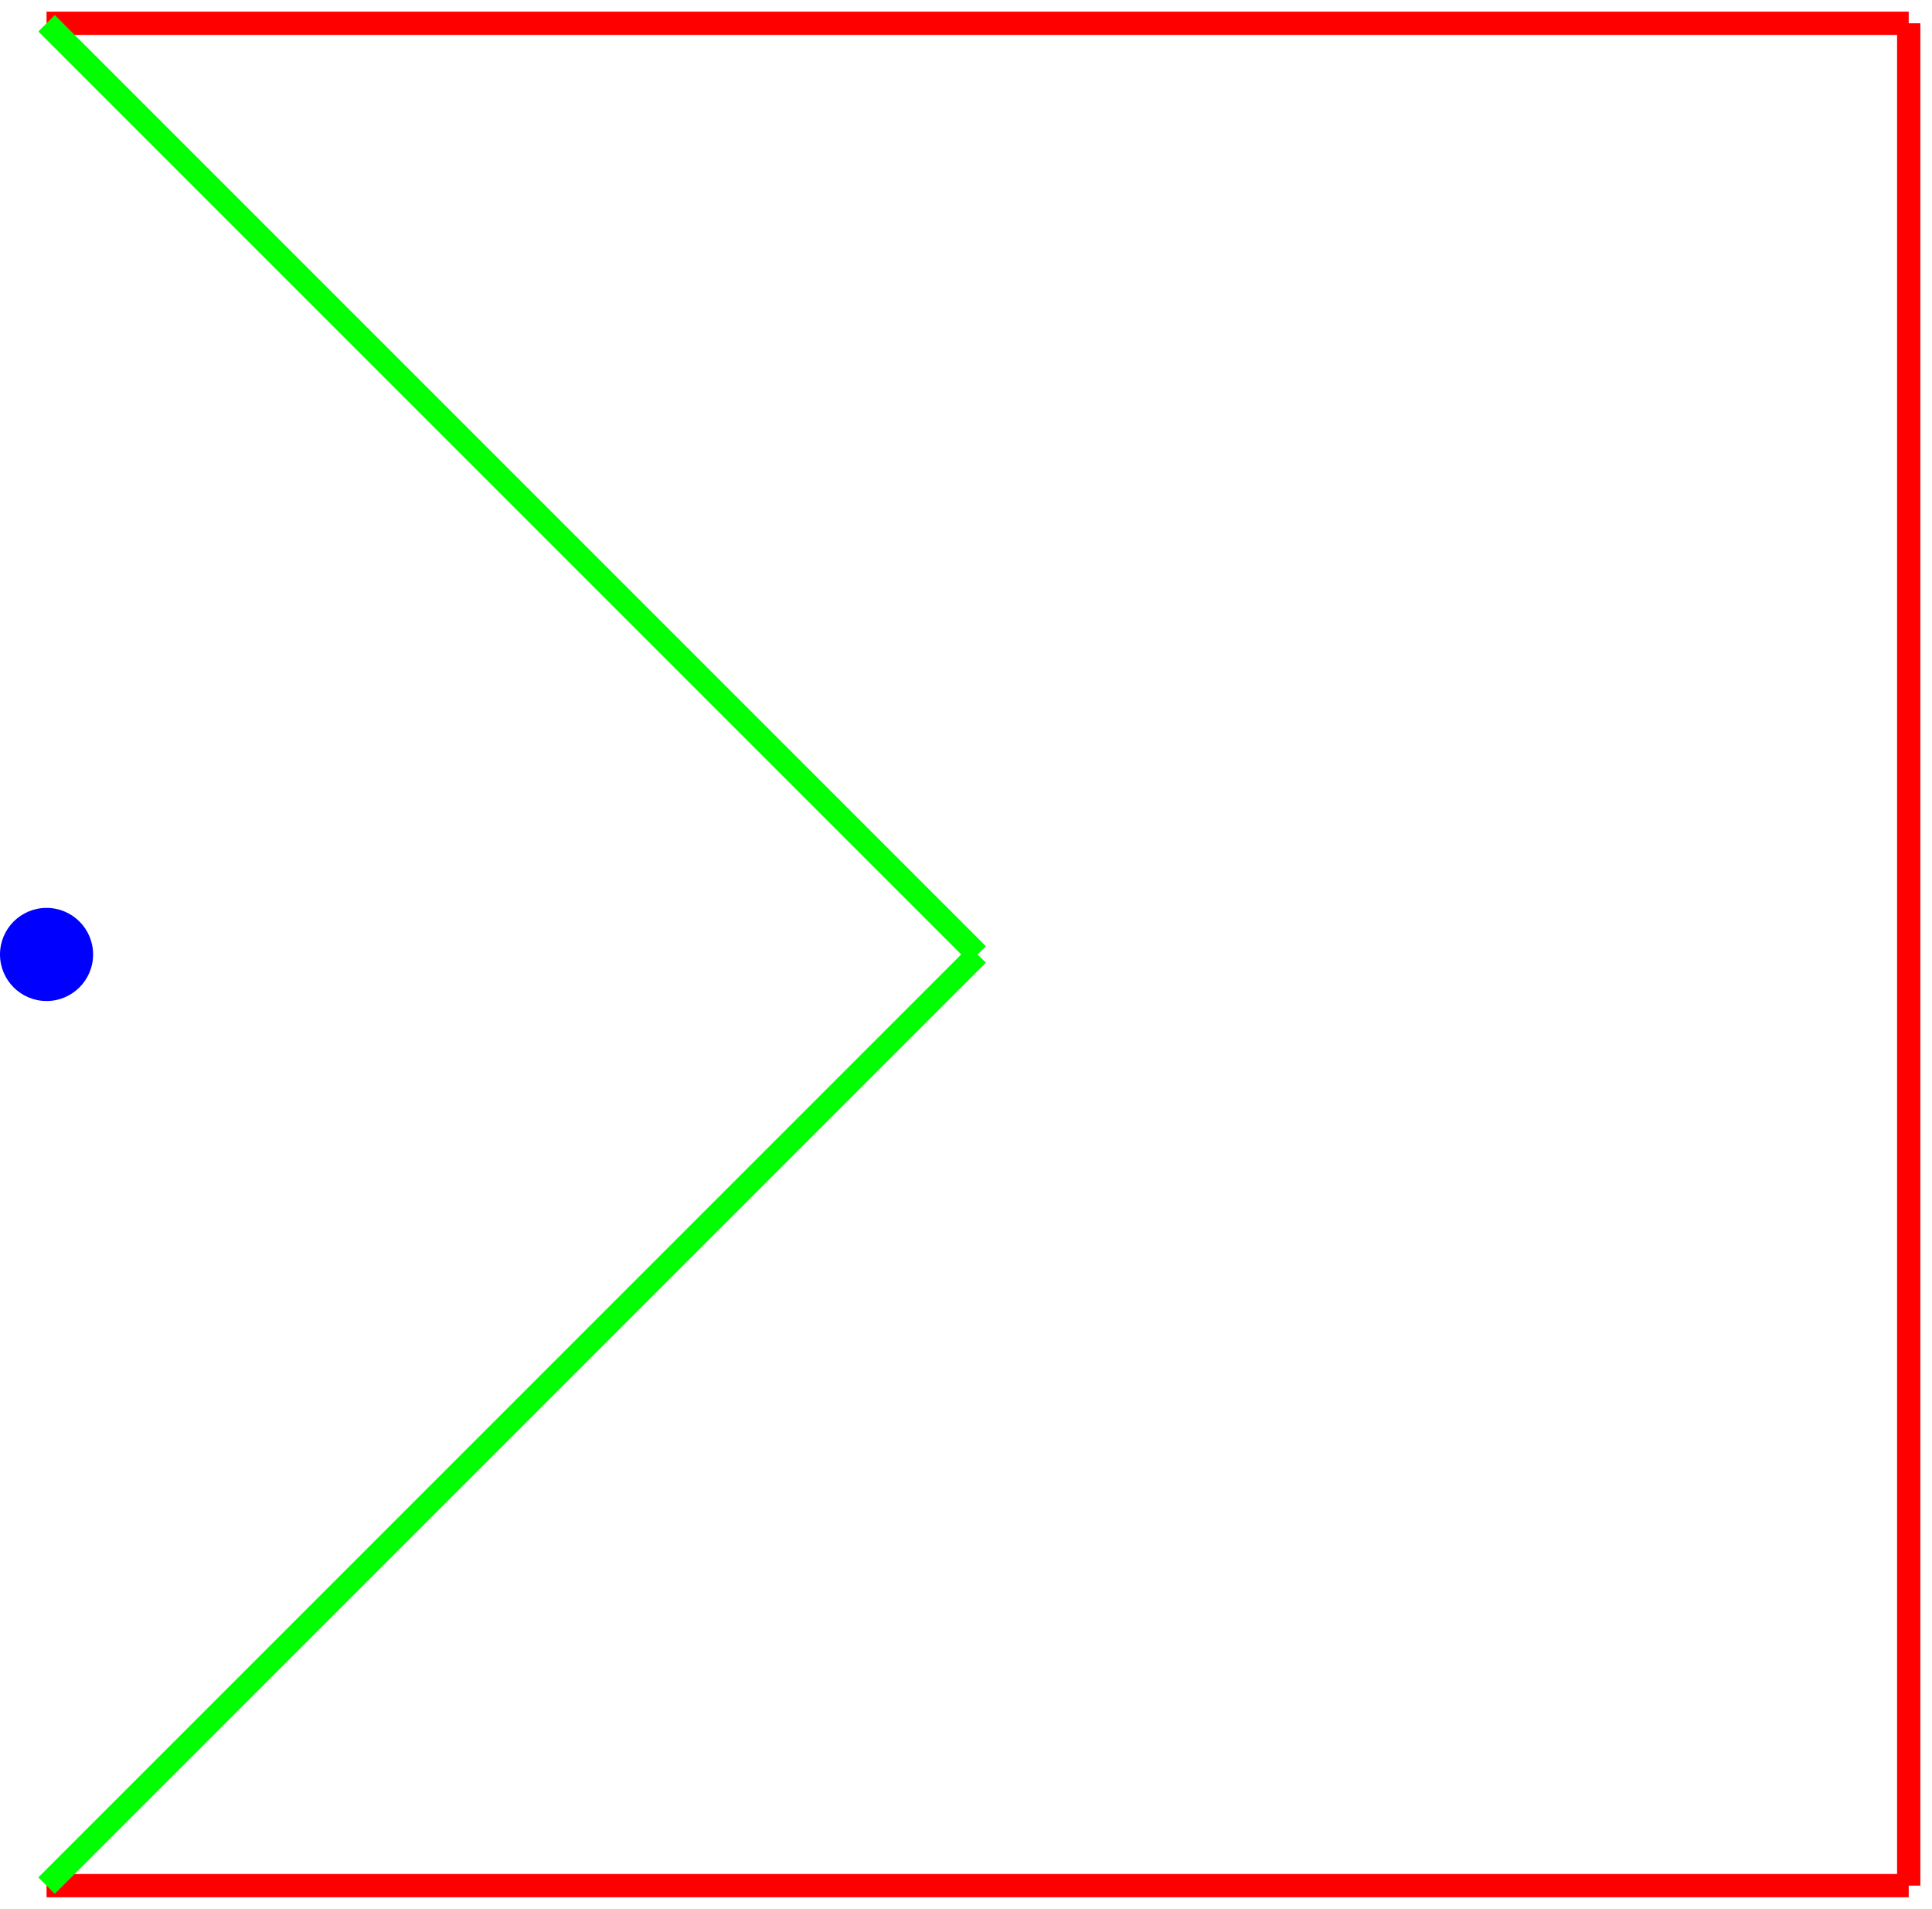
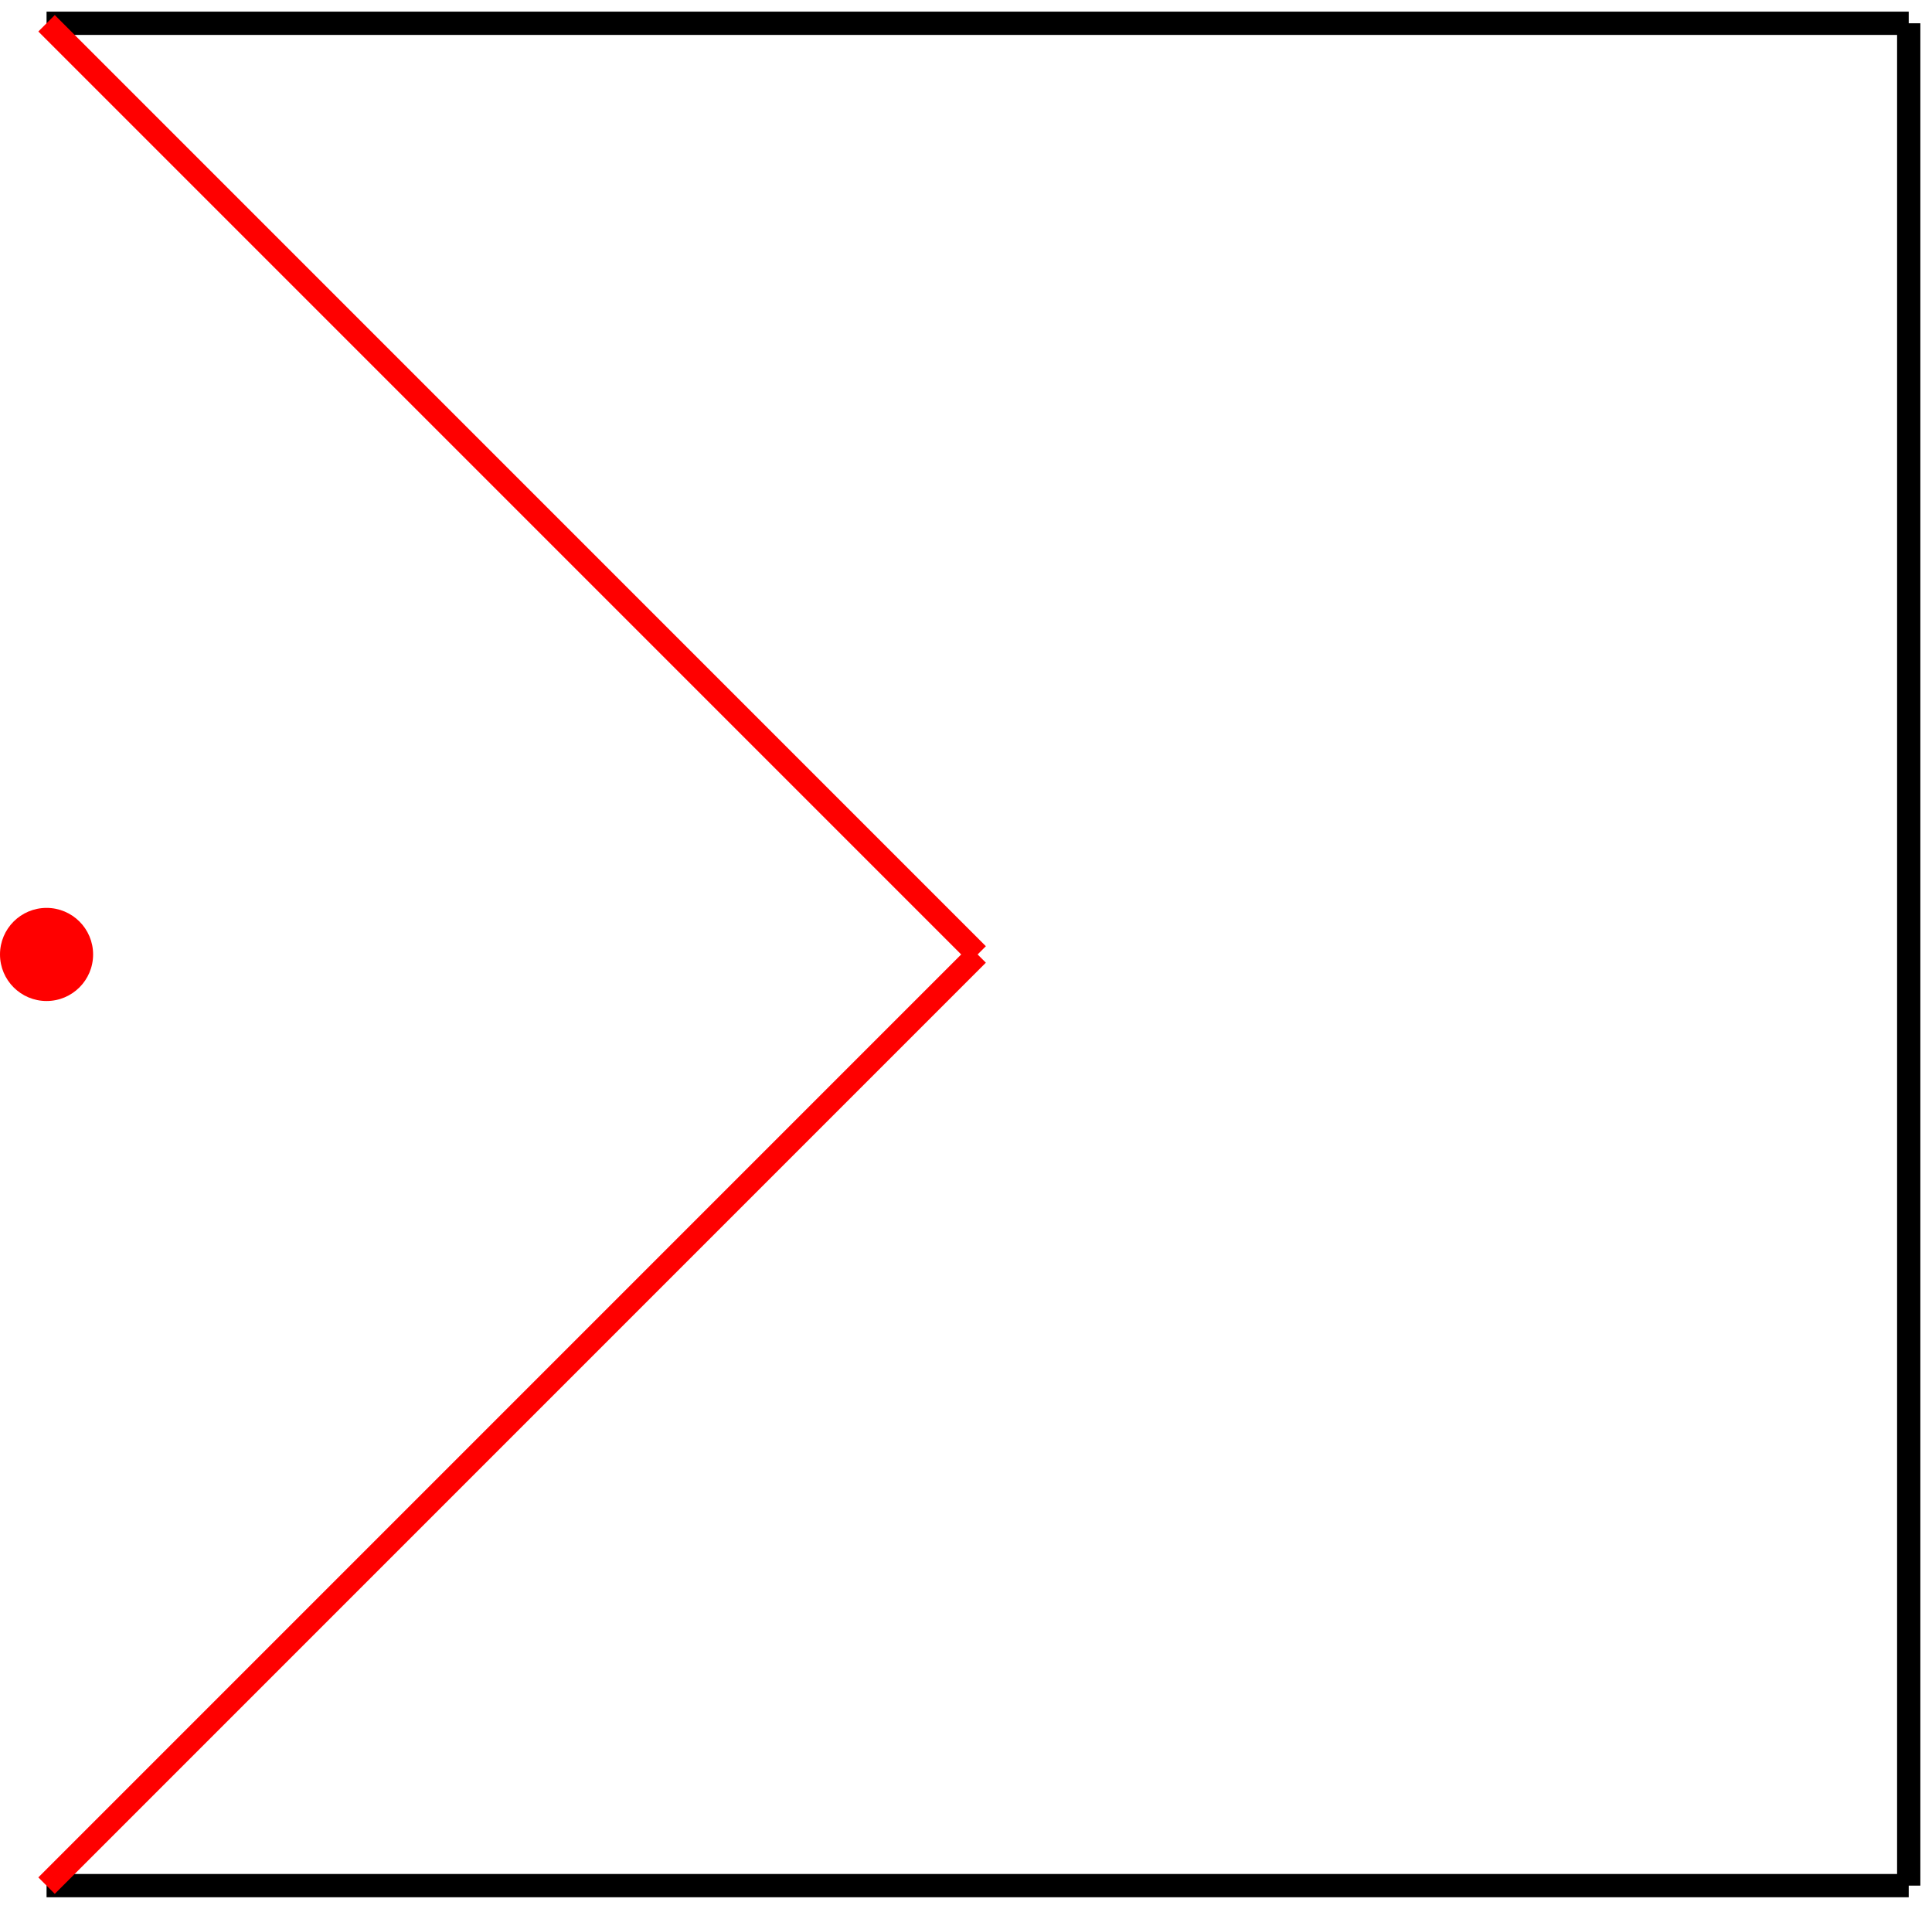
<svg xmlns="http://www.w3.org/2000/svg" baseProfile="full" height="100%" version="1.1" viewBox="-10,-5,415,410" width="100%">
  <defs />
-   <circle cx="0" cy="200" fill="blue" r="10" />
-   <line stroke="rgb(100%,0%,0%)" stroke-width="5" x1="0" x2="400" y1="0" y2="0" />
-   <line stroke="rgb(100%,0%,0%)" stroke-width="5" x1="400" x2="400" y1="0" y2="400" />
-   <line stroke="rgb(100%,0%,0%)" stroke-width="5" x1="400" x2="0" y1="400" y2="400" />
-   <line stroke="rgb(0%,100%,0%)" stroke-width="5" x1="0" x2="200" y1="400" y2="200" />
-   <line stroke="rgb(0%,100%,0%)" stroke-width="5" x1="200" x2="0" y1="200" y2="0" />
+   <circle cx="0" cy="200" fill="red" r="10" />
+   <line stroke="rgb(0%,0%,0%)" stroke-width="5" x1="0" x2="400" y1="0" y2="0" />
+   <line stroke="rgb(0%,0%,0%)" stroke-width="5" x1="400" x2="400" y1="0" y2="400" />
+   <line stroke="rgb(0%,0%,0%)" stroke-width="5" x1="400" x2="0" y1="400" y2="400" />
+   <line stroke="rgb(100%,0%,0%)" stroke-width="5" x1="0" x2="200" y1="400" y2="200" />
+   <line stroke="rgb(100%,0%,0%)" stroke-width="5" x1="200" x2="0" y1="200" y2="0" />
</svg>
